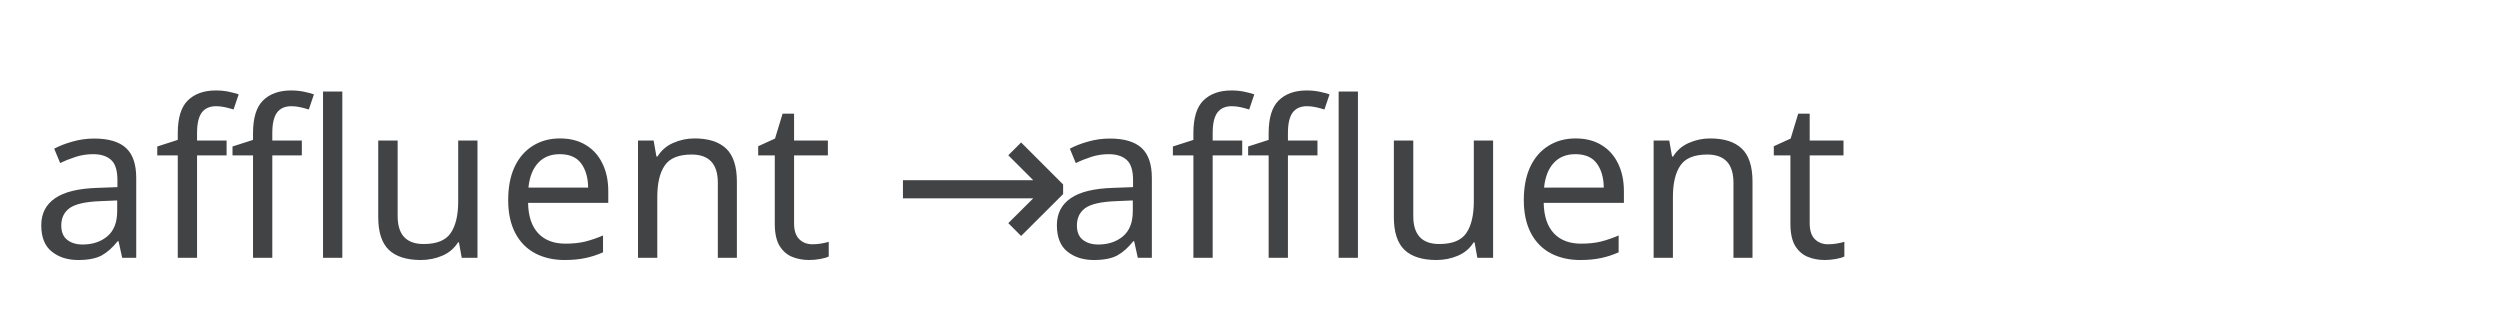
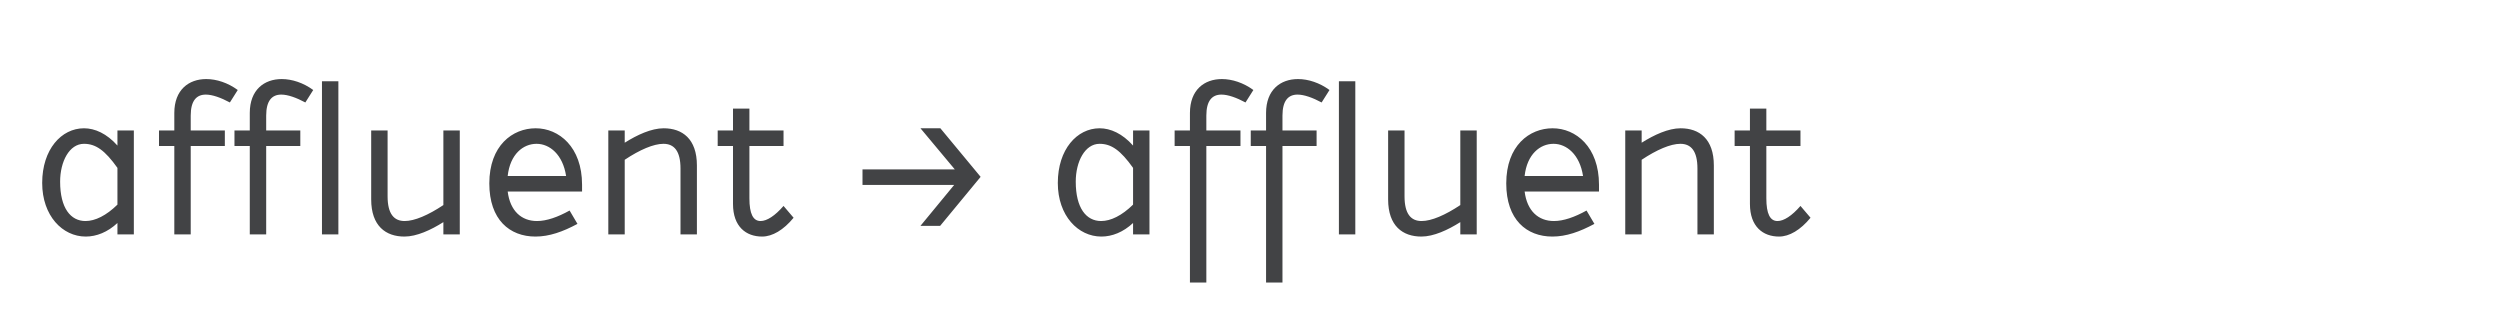
<svg xmlns="http://www.w3.org/2000/svg" width="320" height="40">
-   <g fill="#424345" fill-rule="evenodd" font-family="Average-240327-059-Regular, Average-240327-059" font-size="28">
-     <text>
-       <tspan x="4" y="33">affluent → </tspan>
-     </text>
-     <text>
-       <tspan x="134" y="33">affluent</tspan>
-     </text>
+   <g fill="#424345" fill-rule="nonzero">
+     <path d="M10.972 30.28c1.372 0 2.8-.56 4.06-1.736V30h2.1V16.7h-2.1v1.932c-1.372-1.54-2.884-2.212-4.284-2.212-2.884 0-5.348 2.688-5.348 7 0 4.2 2.604 6.86 5.572 6.86Zm-3.276-7.028c0-2.576 1.176-4.844 3.052-4.844 1.512 0 2.688.84 4.284 3.08v4.704c-1.428 1.4-2.856 2.1-4.088 2.1-1.904 0-3.248-1.652-3.248-5.04ZM22.312 14.46v2.24h-1.96v1.988h1.96V30h2.1V18.688h4.368V16.7h-4.368v-1.904c0-1.932.756-2.688 1.932-2.688.84 0 1.932.392 3.08 1.008l1.008-1.596c-1.26-.924-2.716-1.4-4.032-1.4-2.24 0-4.088 1.372-4.088 4.34ZM31.972 14.46v2.24h-1.96v1.988h1.96V30h2.1V18.688h4.368V16.7h-4.368v-1.904c0-1.932.756-2.688 1.932-2.688.84 0 1.932.392 3.08 1.008l1.008-1.596c-1.26-.924-2.716-1.4-4.032-1.4-2.24 0-4.088 1.372-4.088 4.34ZM41.212 30h2.1V10.4h-2.1zM51.768 30.28c1.568 0 3.388-.84 4.984-1.848V30h2.1V16.7h-2.1v9.548c-1.932 1.288-3.696 2.044-4.956 2.044-1.372 0-2.184-.924-2.184-3.164V16.7h-2.1v8.82c0 3.416 1.876 4.76 4.256 4.76ZM68.54 30.28c1.764 0 3.5-.616 5.376-1.624l-1.008-1.708c-1.512.84-2.94 1.344-4.172 1.344-1.988 0-3.444-1.288-3.752-3.78h9.52v-.868c0-4.844-2.968-7.224-5.936-7.224s-5.936 2.212-5.936 7.056c0 4.648 2.604 6.804 5.908 6.804Zm-3.556-7.756c.308-2.8 1.988-4.116 3.696-4.116 1.68 0 3.36 1.372 3.78 4.116h-7.476ZM77.864 30h2.1v-9.548c1.932-1.288 3.696-2.044 4.956-2.044 1.372 0 2.184.924 2.184 3.164V30h2.1v-8.82c0-3.416-1.876-4.76-4.256-4.76-1.568 0-3.388.84-4.984 1.848V16.7h-2.1V30ZM97.548 30.28c1.316 0 2.744-.84 4.032-2.408l-1.288-1.512c-1.092 1.26-2.128 1.932-2.94 1.932-.952 0-1.428-.924-1.428-2.912v-6.692h4.368V16.7h-4.368v-2.8h-2.1v2.8h-1.96v1.988h1.96v7.42c0 2.912 1.68 4.172 3.724 4.172ZM120.34 28.908l5.18-6.272-5.152-6.216h-2.548l4.396 5.264H110.4v1.988h11.732l-4.312 5.236zM140.972 30.28c1.372 0 2.8-.56 4.06-1.736V30h2.1V16.7h-2.1v1.932c-1.372-1.54-2.884-2.212-4.284-2.212-2.884 0-5.348 2.688-5.348 7 0 4.2 2.604 6.86 5.572 6.86Zm-3.276-7.028c0-2.576 1.176-4.844 3.052-4.844 1.512 0 2.688.84 4.284 3.08v4.704c-1.428 1.4-2.856 2.1-4.088 2.1-1.904 0-3.248-1.652-3.248-5.04ZM152.312 14.46v2.24h-1.96v1.988h1.96V36.16h2.1V18.688h4.368V16.7h-4.368v-1.904c0-1.932.756-2.688 1.932-2.688.84 0 1.932.392 3.08 1.008l1.008-1.596c-1.26-.924-2.716-1.4-4.032-1.4-2.24 0-4.088 1.372-4.088 4.34ZM162.056 14.46v2.24h-1.96v1.988h1.96V36.16h2.1V18.688h4.368V16.7h-4.368v-1.904c0-1.932.756-2.688 1.932-2.688.84 0 1.932.392 3.08 1.008l1.008-1.596c-1.26-.924-2.716-1.4-4.032-1.4-2.24 0-4.088 1.372-4.088 4.34ZM171.38 30h2.1V10.4h-2.1zM181.936 30.28c1.568 0 3.388-.84 4.984-1.848V30h2.1V16.7h-2.1v9.548c-1.932 1.288-3.696 2.044-4.956 2.044-1.372 0-2.184-.924-2.184-3.164V16.7h-2.1v8.82c0 3.416 1.876 4.76 4.256 4.76ZM198.708 30.28c1.764 0 3.5-.616 5.376-1.624l-1.008-1.708c-1.512.84-2.94 1.344-4.172 1.344-1.988 0-3.444-1.288-3.752-3.78h9.52v-.868c0-4.844-2.968-7.224-5.936-7.224s-5.936 2.212-5.936 7.056c0 4.648 2.604 6.804 5.908 6.804Zm-3.556-7.756c.308-2.8 1.988-4.116 3.696-4.116 1.68 0 3.36 1.372 3.78 4.116h-7.476ZM208.032 30h2.1v-9.548c1.932-1.288 3.696-2.044 4.956-2.044 1.372 0 2.184.924 2.184 3.164V30h2.1v-8.82c0-3.416-1.876-4.76-4.256-4.76-1.568 0-3.388.84-4.984 1.848V16.7h-2.1V30ZM227.716 30.28c1.316 0 2.744-.84 4.032-2.408l-1.288-1.512c-1.092 1.26-2.128 1.932-2.94 1.932-.952 0-1.428-.924-1.428-2.912v-6.692h4.368V16.7h-4.368v-2.8h-2.1v2.8h-1.96v1.988h1.96v7.42c0 2.912 1.68 4.172 3.724 4.172Z" />
  </g>
</svg>
